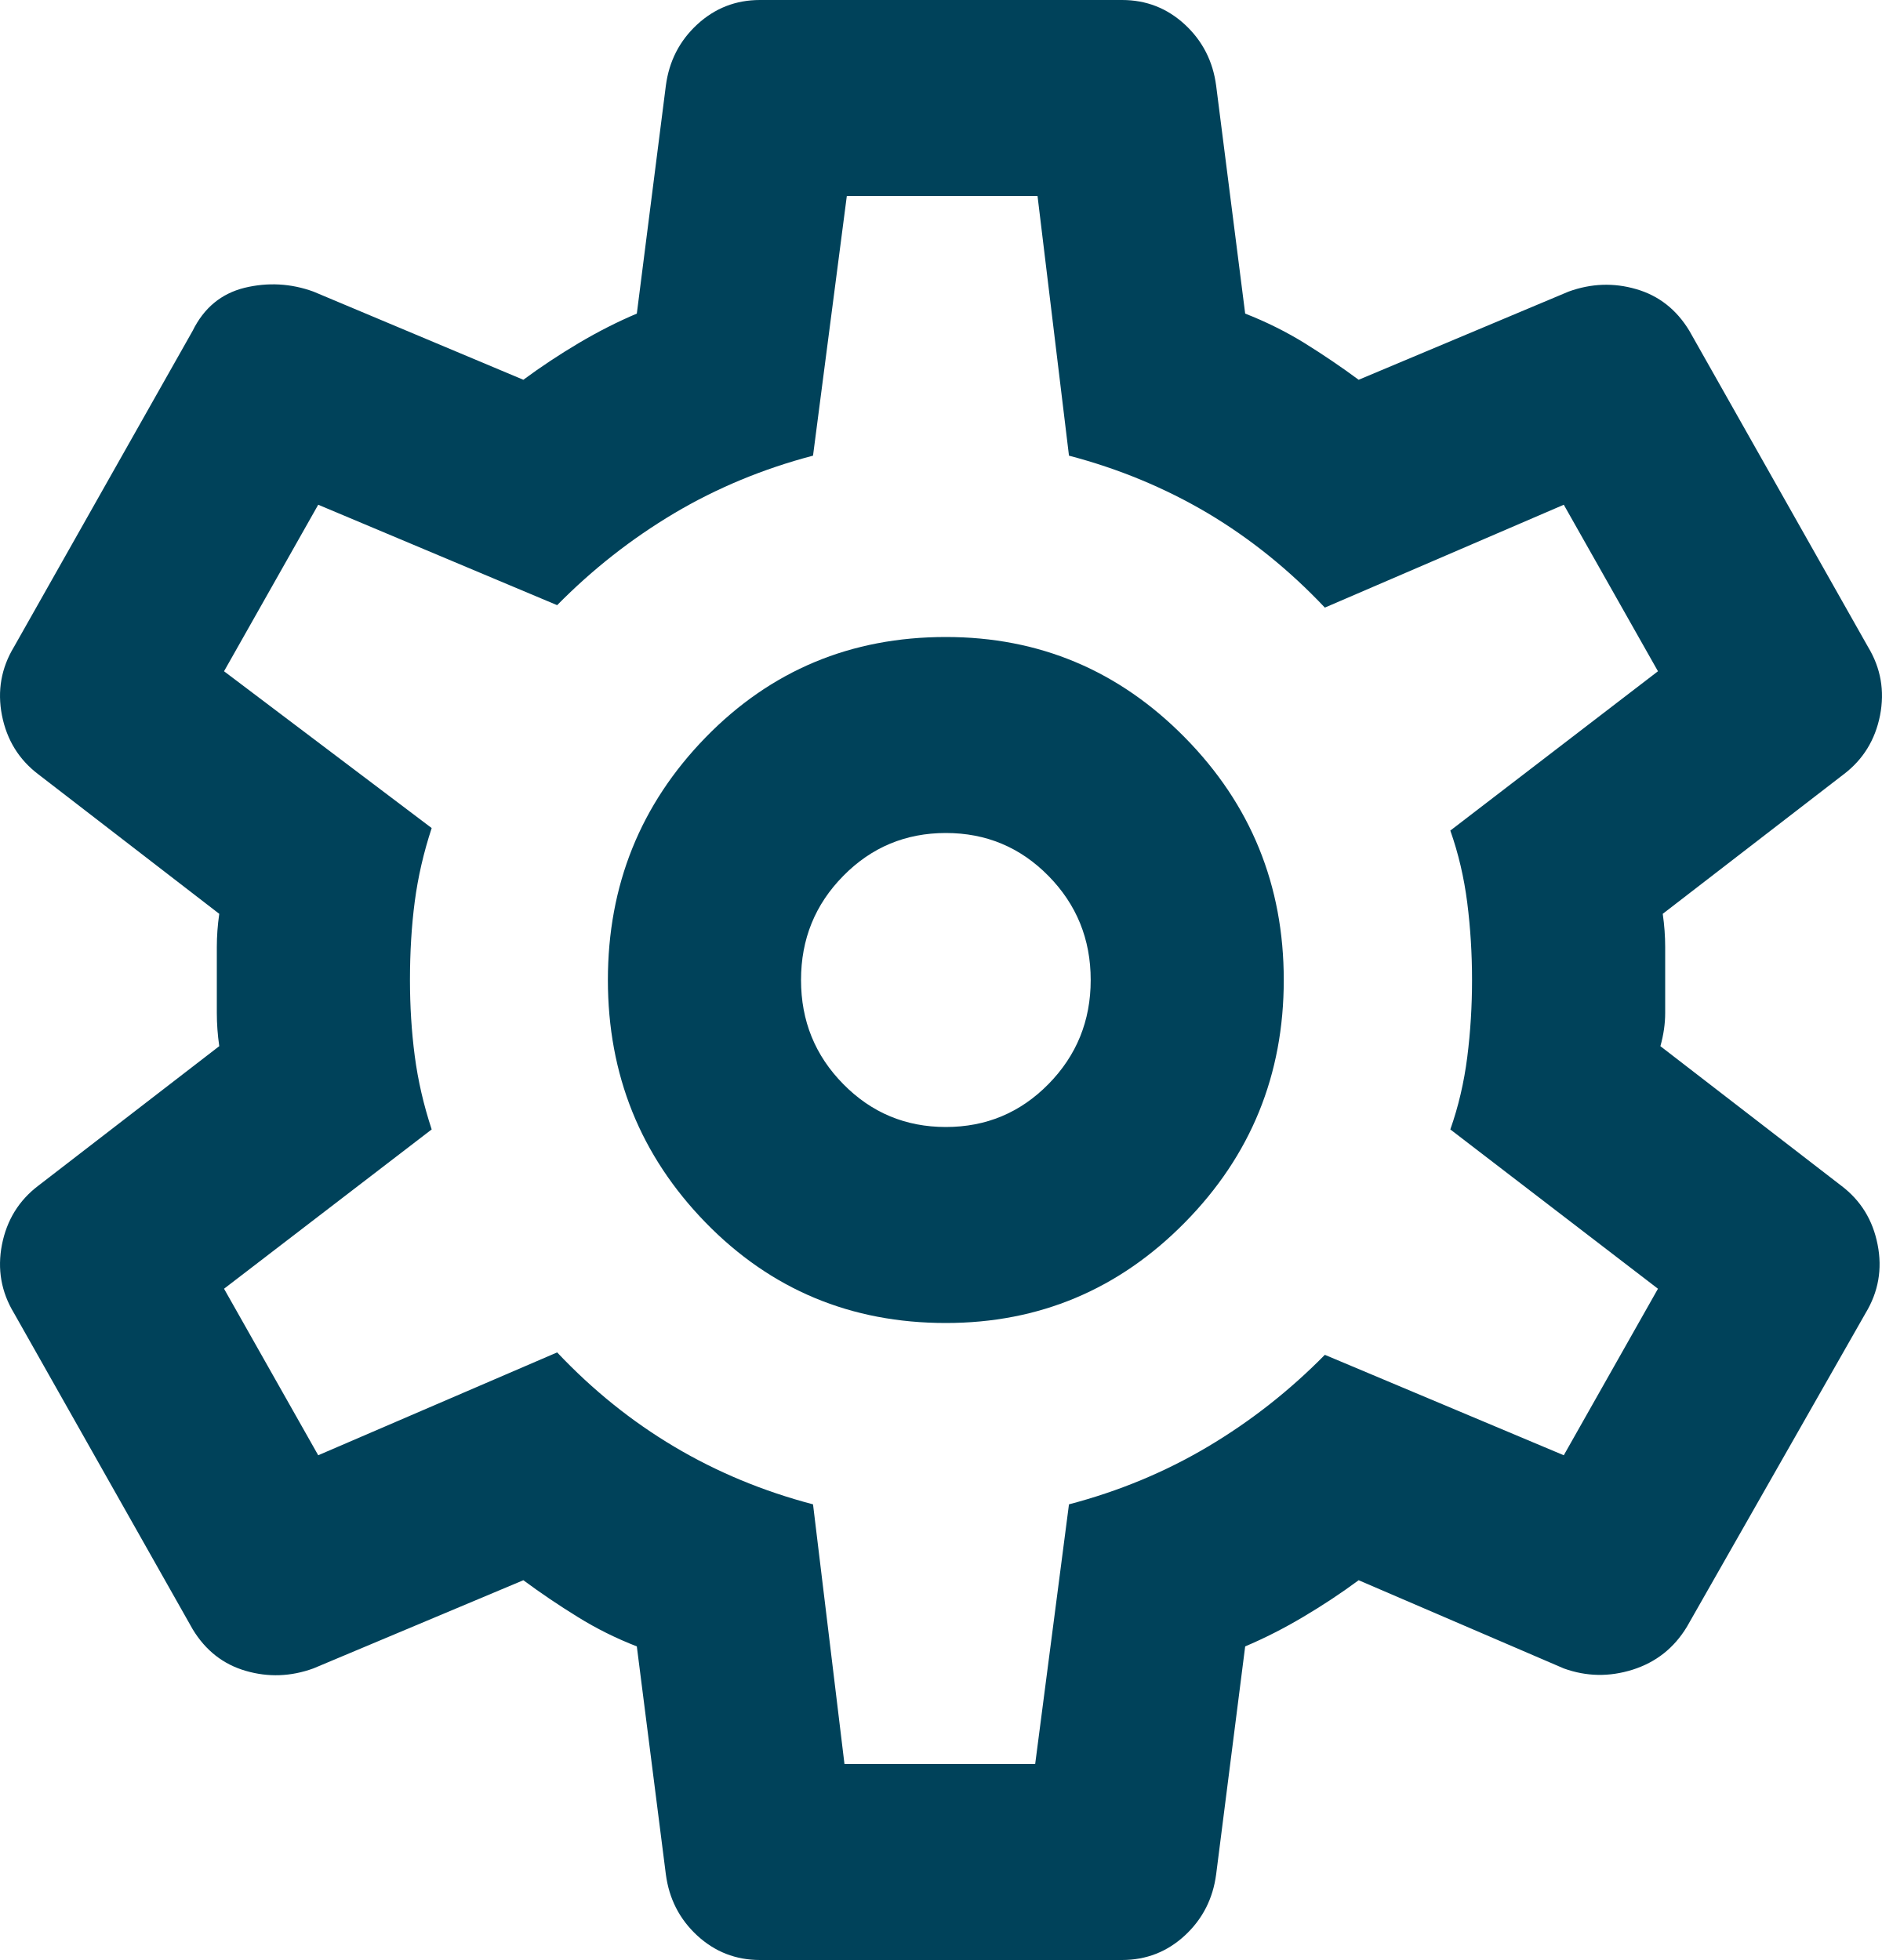
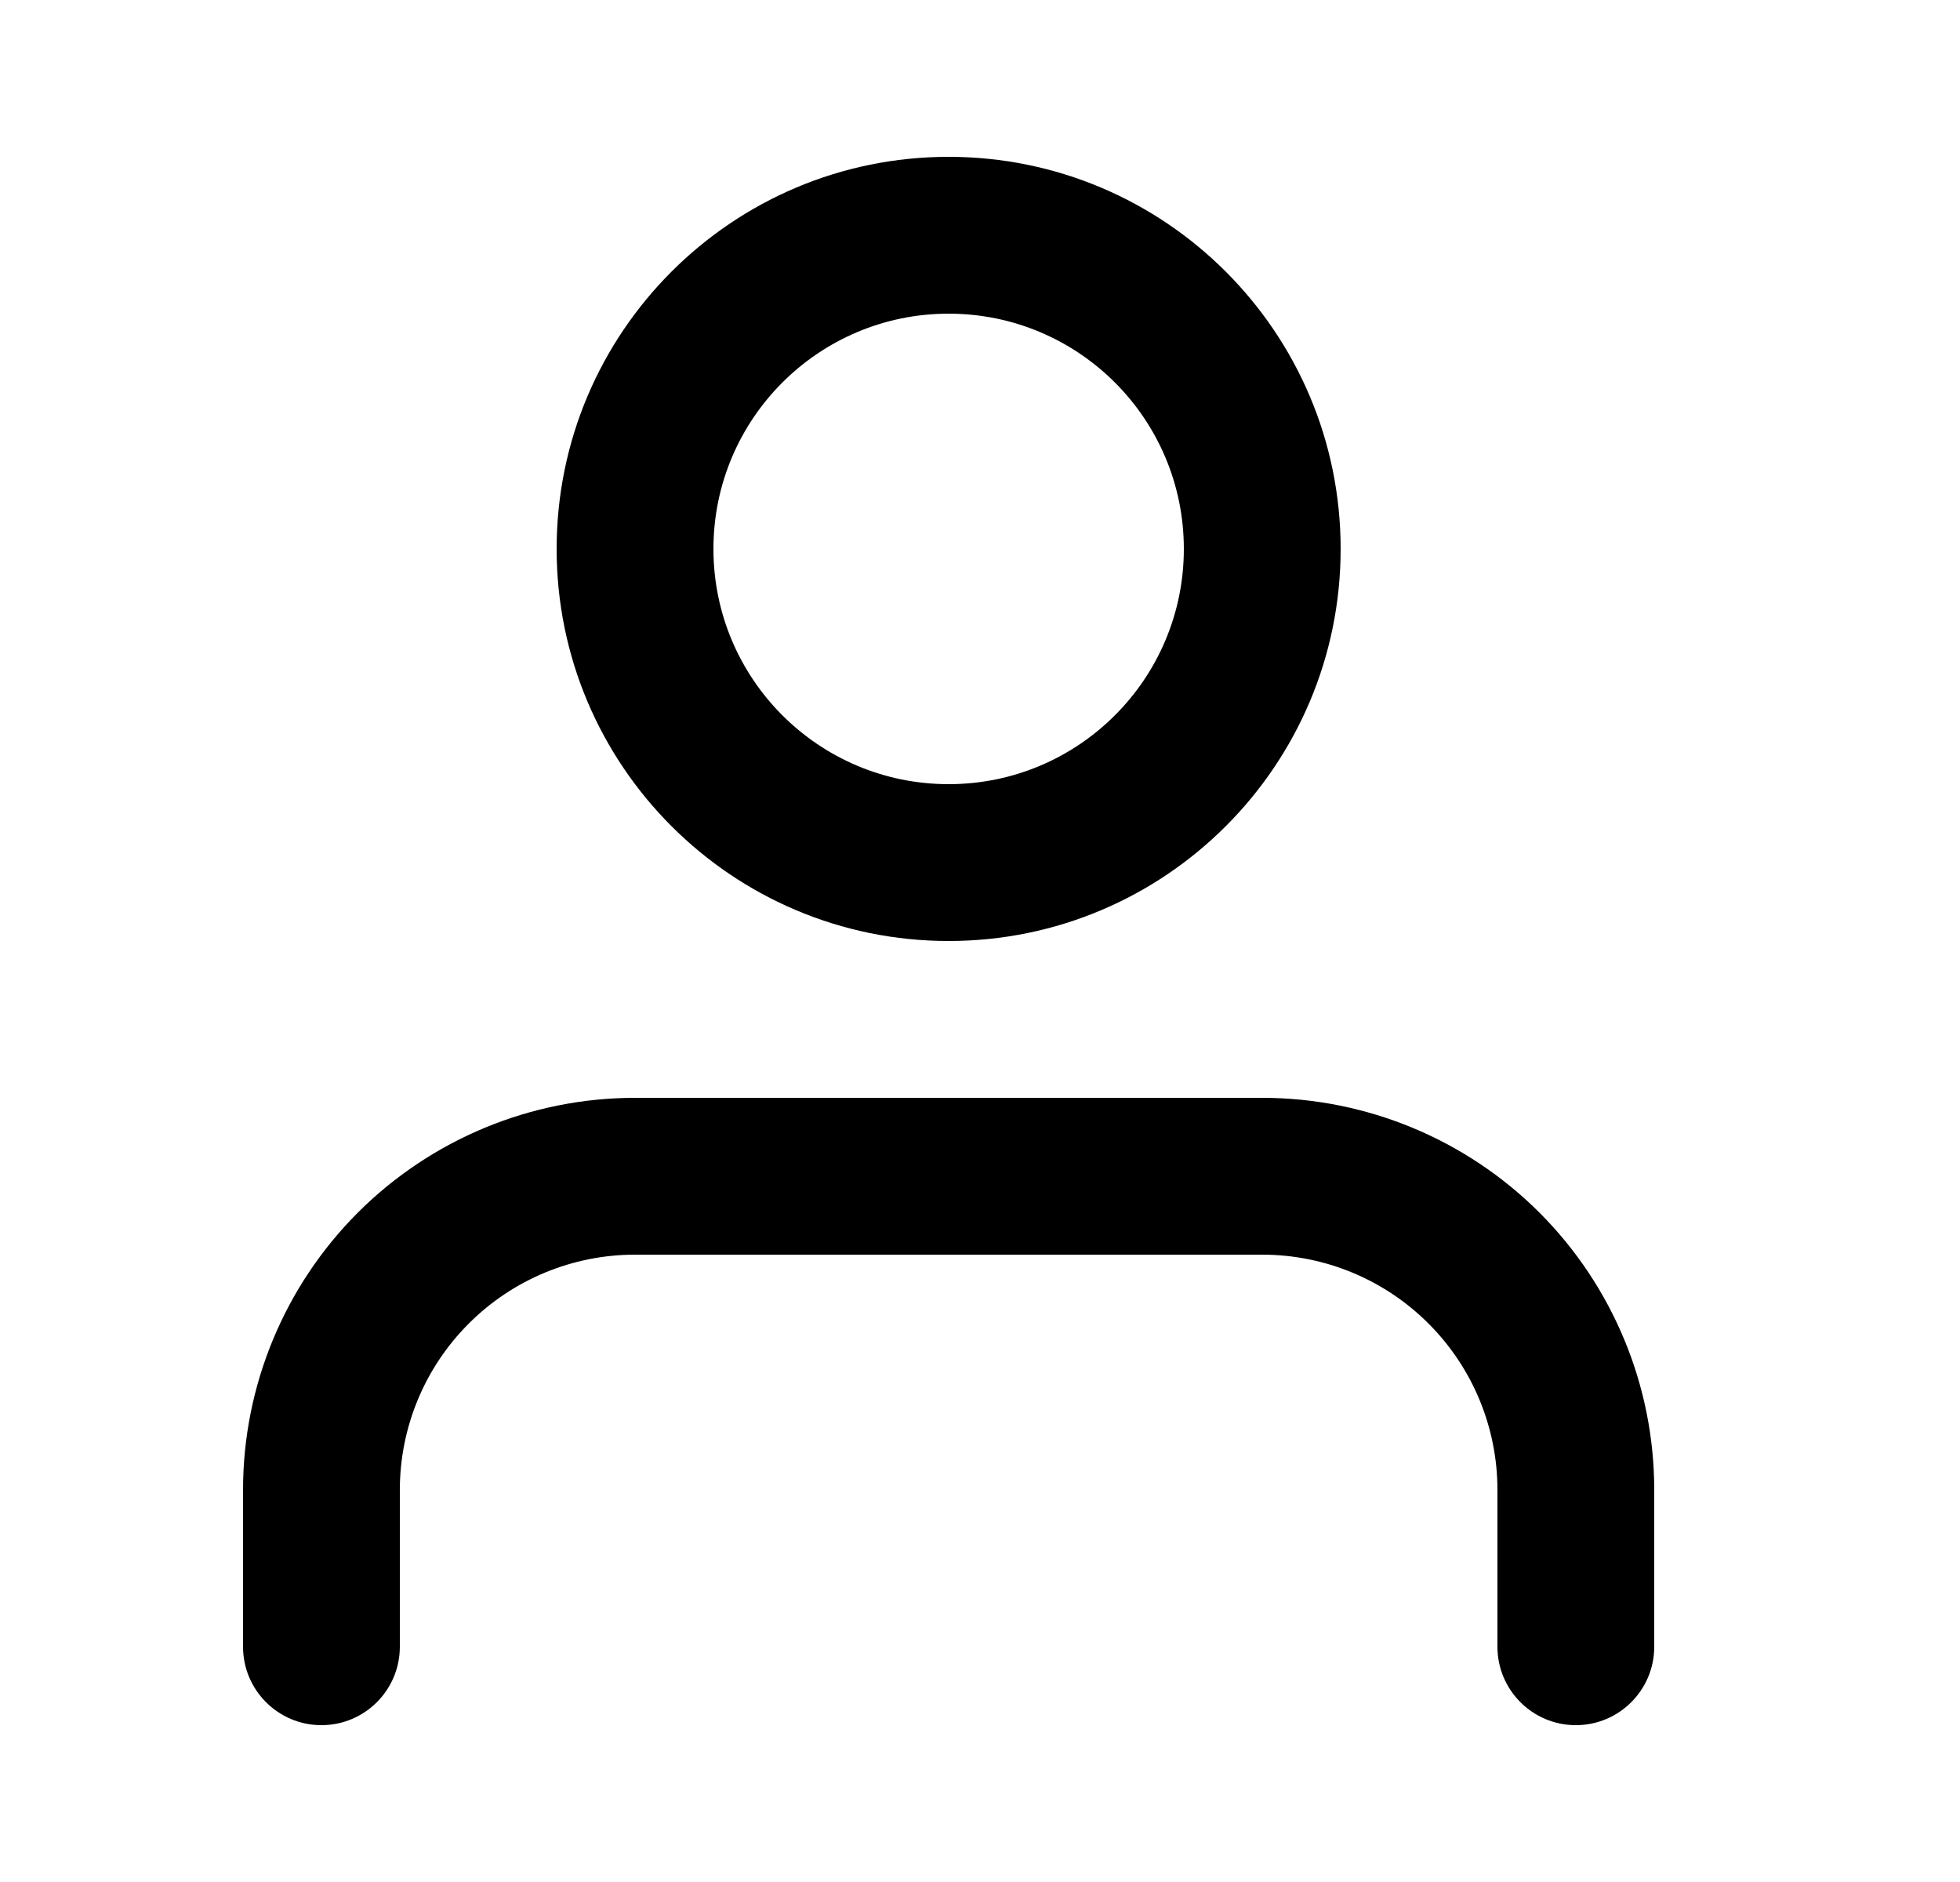
- <svg xmlns="http://www.w3.org/2000/svg" width="24" height="25" viewBox="0 0 24 25" fill="none">
-   <path d="M14.309 25H9.691C9.383 25 9.117 24.896 8.891 24.688C8.665 24.479 8.532 24.219 8.491 23.906L8.121 21C7.854 20.896 7.603 20.771 7.368 20.625C7.131 20.479 6.9 20.323 6.674 20.156L3.996 21.281C3.709 21.385 3.422 21.396 3.134 21.312C2.847 21.229 2.621 21.052 2.457 20.781L0.179 16.75C0.015 16.479 -0.036 16.188 0.025 15.875C0.087 15.562 0.241 15.312 0.487 15.125L2.796 13.344C2.775 13.198 2.765 13.057 2.765 12.921V12.078C2.765 11.943 2.775 11.802 2.796 11.656L0.487 9.875C0.241 9.688 0.087 9.438 0.025 9.125C-0.036 8.812 0.015 8.521 0.179 8.25L2.457 4.219C2.601 3.927 2.821 3.745 3.118 3.671C3.416 3.599 3.709 3.615 3.996 3.719L6.674 4.844C6.9 4.677 7.136 4.521 7.382 4.375C7.629 4.229 7.875 4.104 8.121 4L8.491 1.094C8.532 0.781 8.665 0.521 8.891 0.312C9.117 0.104 9.383 0 9.691 0H14.309C14.617 0 14.883 0.104 15.109 0.312C15.335 0.521 15.468 0.781 15.509 1.094L15.879 4C16.145 4.104 16.397 4.229 16.634 4.375C16.869 4.521 17.1 4.677 17.326 4.844L20.004 3.719C20.291 3.615 20.578 3.604 20.866 3.688C21.153 3.771 21.379 3.948 21.543 4.219L23.821 8.25C23.985 8.521 24.036 8.812 23.975 9.125C23.913 9.438 23.759 9.688 23.513 9.875L21.204 11.656C21.225 11.802 21.235 11.943 21.235 12.078V12.921C21.235 13.057 21.215 13.198 21.174 13.344L23.482 15.125C23.729 15.312 23.883 15.562 23.944 15.875C24.006 16.188 23.954 16.479 23.79 16.75L21.512 20.75C21.348 21.021 21.117 21.203 20.82 21.297C20.522 21.391 20.23 21.385 19.942 21.281L17.326 20.156C17.1 20.323 16.864 20.479 16.617 20.625C16.371 20.771 16.125 20.896 15.879 21L15.509 23.906C15.468 24.219 15.335 24.479 15.109 24.688C14.883 24.896 14.617 25 14.309 25ZM12.062 16.875C13.252 16.875 14.268 16.448 15.109 15.594C15.951 14.74 16.371 13.708 16.371 12.5C16.371 11.292 15.951 10.26 15.109 9.406C14.268 8.552 13.252 8.125 12.062 8.125C10.851 8.125 9.83 8.552 8.998 9.406C8.167 10.26 7.752 11.292 7.752 12.5C7.752 13.708 8.167 14.74 8.998 15.594C9.83 16.448 10.851 16.875 12.062 16.875ZM12.062 14.375C11.549 14.375 11.113 14.193 10.754 13.828C10.394 13.463 10.215 13.021 10.215 12.5C10.215 11.979 10.394 11.537 10.754 11.172C11.113 10.807 11.549 10.625 12.062 10.625C12.575 10.625 13.011 10.807 13.37 11.172C13.729 11.537 13.909 11.979 13.909 12.5C13.909 13.021 13.729 13.463 13.37 13.828C13.011 14.193 12.575 14.375 12.062 14.375ZM10.769 22.5H13.201L13.632 19.188C14.268 19.021 14.858 18.776 15.402 18.453C15.946 18.13 16.443 17.74 16.895 17.281L19.942 18.562L21.143 16.438L18.495 14.406C18.598 14.115 18.67 13.807 18.711 13.484C18.752 13.161 18.772 12.833 18.772 12.5C18.772 12.167 18.752 11.838 18.711 11.515C18.67 11.193 18.598 10.885 18.495 10.594L21.143 8.562L19.942 6.438L16.895 7.75C16.443 7.271 15.946 6.87 15.402 6.546C14.858 6.224 14.268 5.979 13.632 5.812L13.231 2.5H10.799L10.368 5.812C9.732 5.979 9.142 6.224 8.599 6.546C8.055 6.87 7.557 7.26 7.105 7.719L4.058 6.438L2.857 8.562L5.505 10.562C5.402 10.875 5.33 11.188 5.289 11.5C5.248 11.812 5.228 12.146 5.228 12.5C5.228 12.833 5.248 13.156 5.289 13.469C5.33 13.781 5.402 14.094 5.505 14.406L2.857 16.438L4.058 18.562L7.105 17.25C7.557 17.729 8.055 18.13 8.599 18.453C9.142 18.776 9.732 19.021 10.368 19.188L10.769 22.5Z" fill="#00425A" />
+ <svg xmlns="http://www.w3.org/2000/svg" width="25" height="24" viewBox="0 0 25 24" fill="none">
+   <path fill-rule="evenodd" clip-rule="evenodd" d="M4.564 15.464C5.502 14.527 6.774 14 8.1 14H16.1C17.426 14 18.698 14.527 19.636 15.464C20.573 16.402 21.1 17.674 21.1 19V21C21.1 21.552 20.652 22 20.1 22C19.548 22 19.1 21.552 19.1 21V19C19.1 18.204 18.784 17.441 18.221 16.879C17.659 16.316 16.896 16 16.1 16H8.1C7.304 16 6.541 16.316 5.979 16.879C5.416 17.441 5.1 18.204 5.1 19V21C5.1 21.552 4.652 22 4.1 22C3.548 22 3.1 21.552 3.1 21V19C3.1 17.674 3.627 16.402 4.564 15.464Z" fill="#000" />
+   <path fill-rule="evenodd" clip-rule="evenodd" d="M12.1 4C10.443 4 9.1 5.343 9.1 7C9.1 8.657 10.443 10 12.1 10C13.757 10 15.1 8.657 15.1 7C15.1 5.343 13.757 4 12.1 4ZM7.1 7C7.1 4.239 9.339 2 12.1 2C14.861 2 17.1 4.239 17.1 7C17.1 9.761 14.861 12 12.1 12C9.339 12 7.1 9.761 7.1 7Z" fill="#000" />
</svg>
